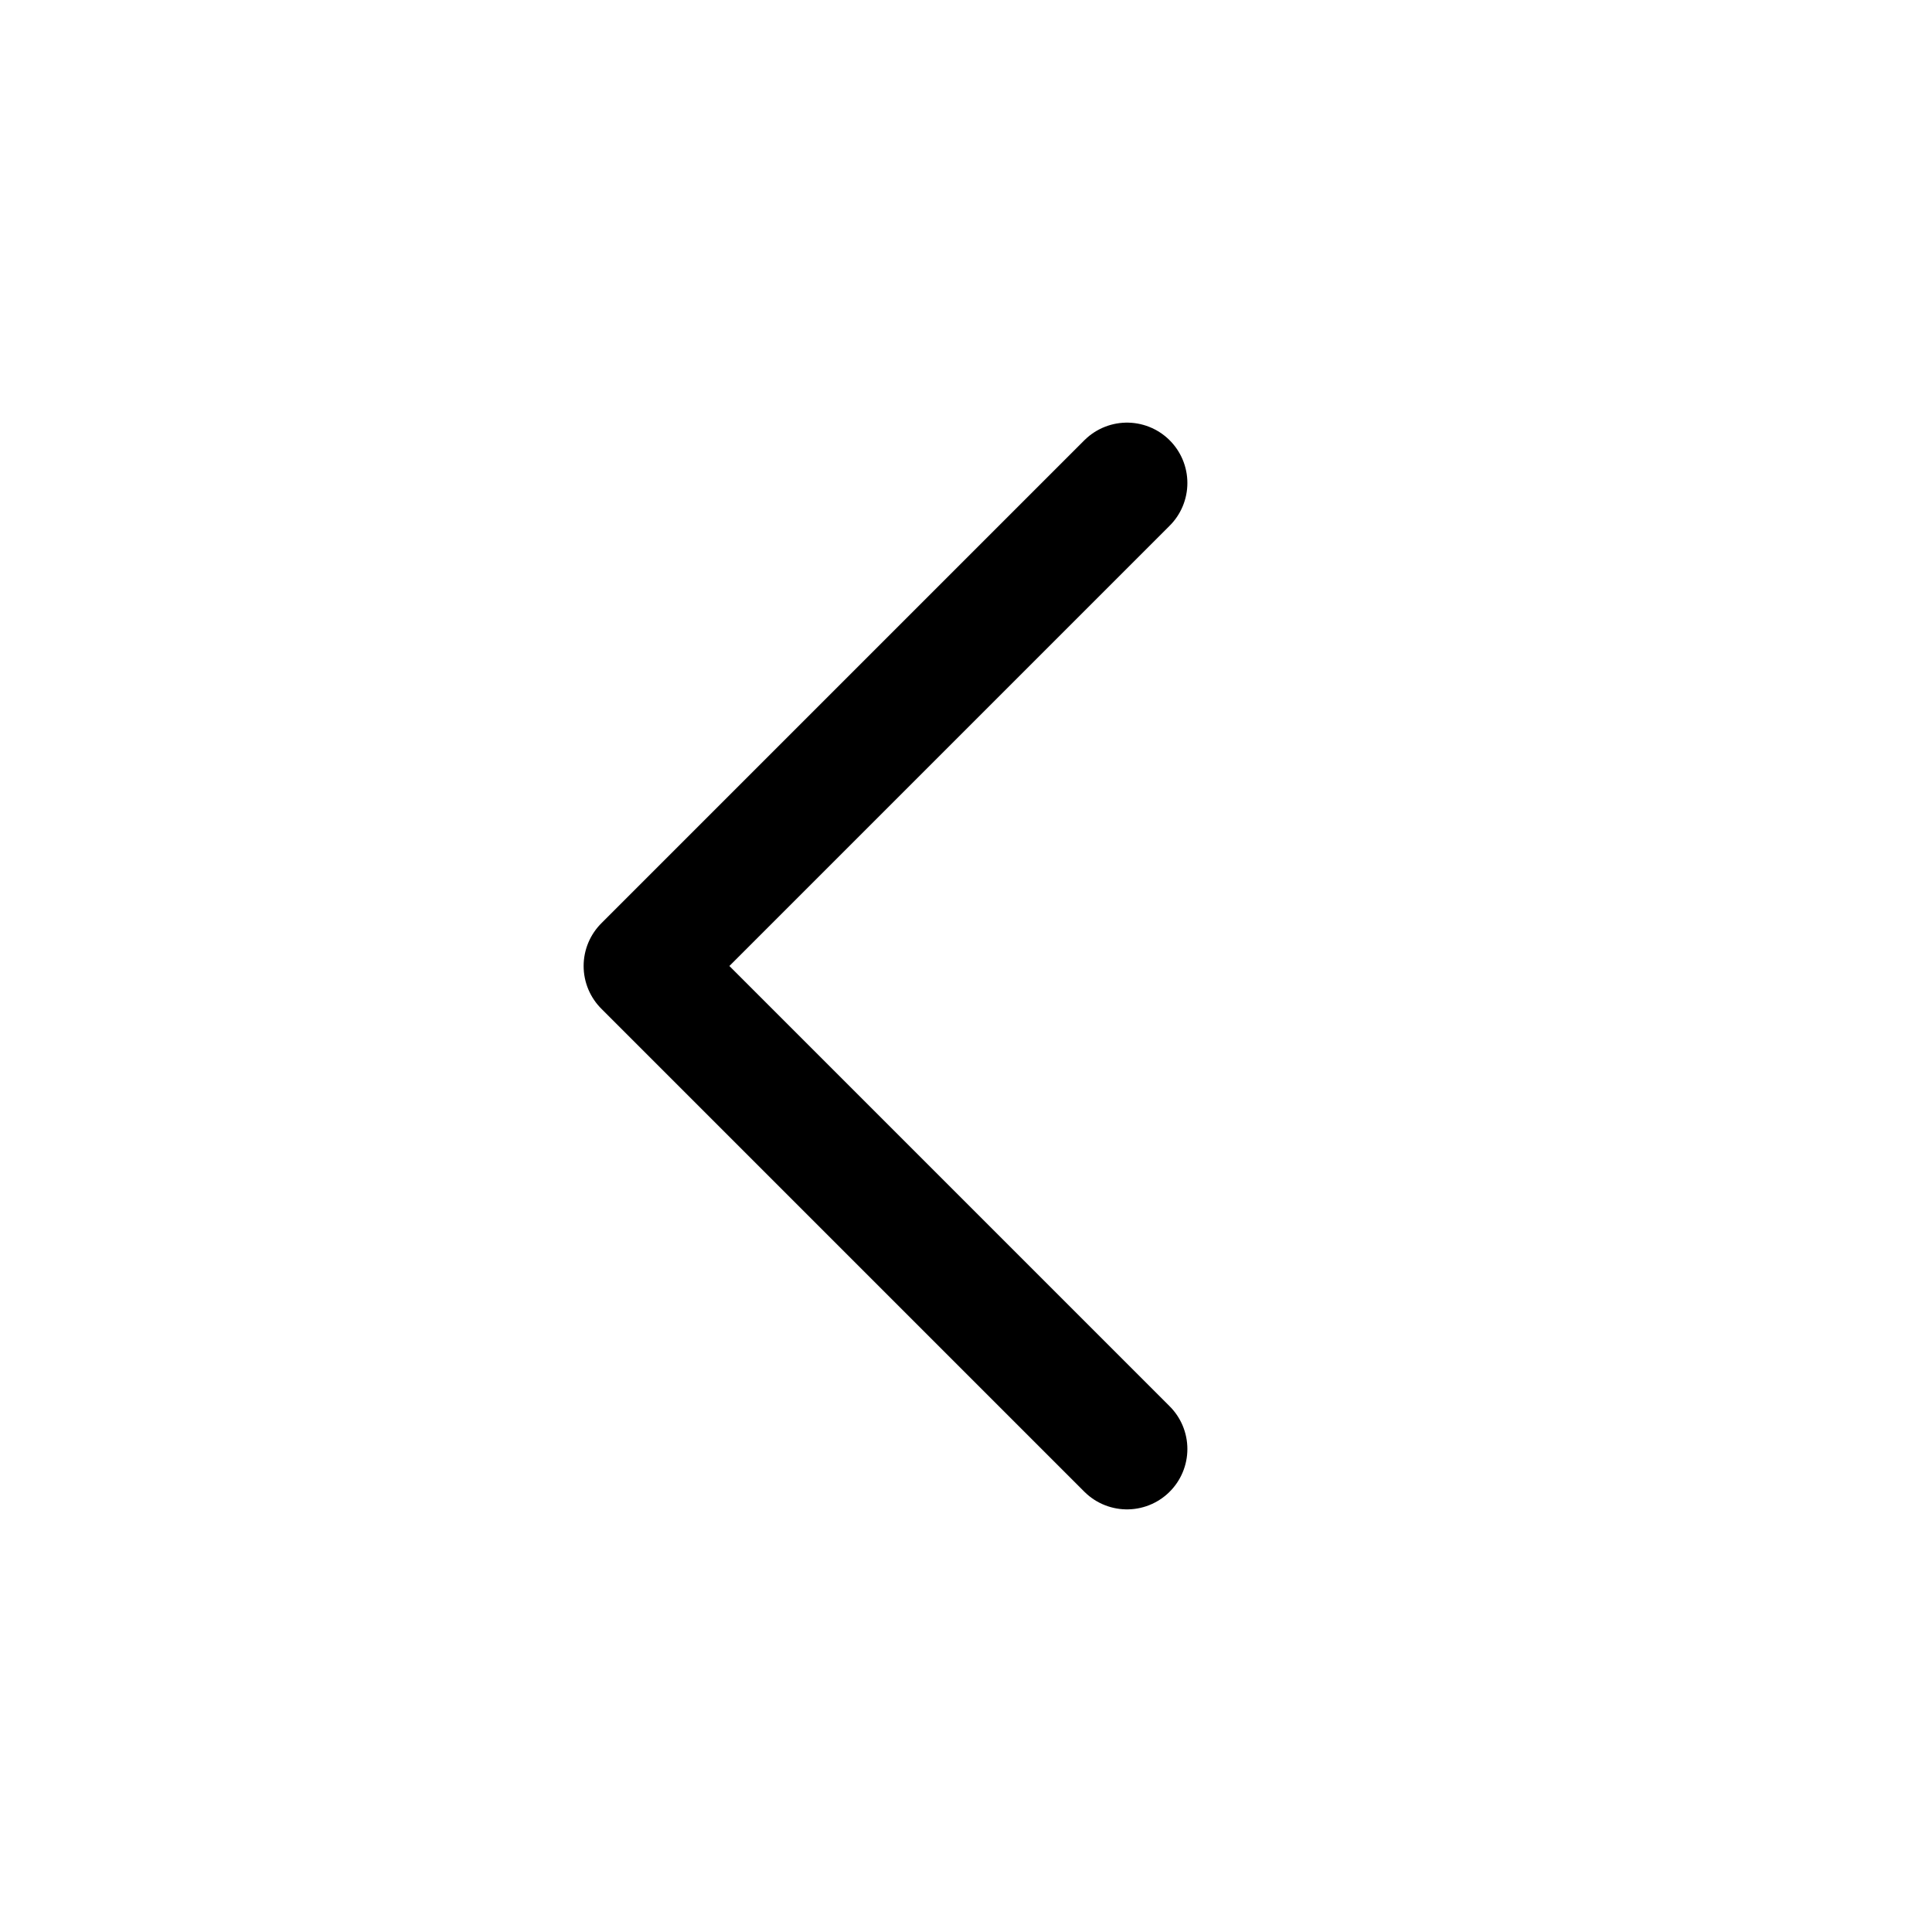
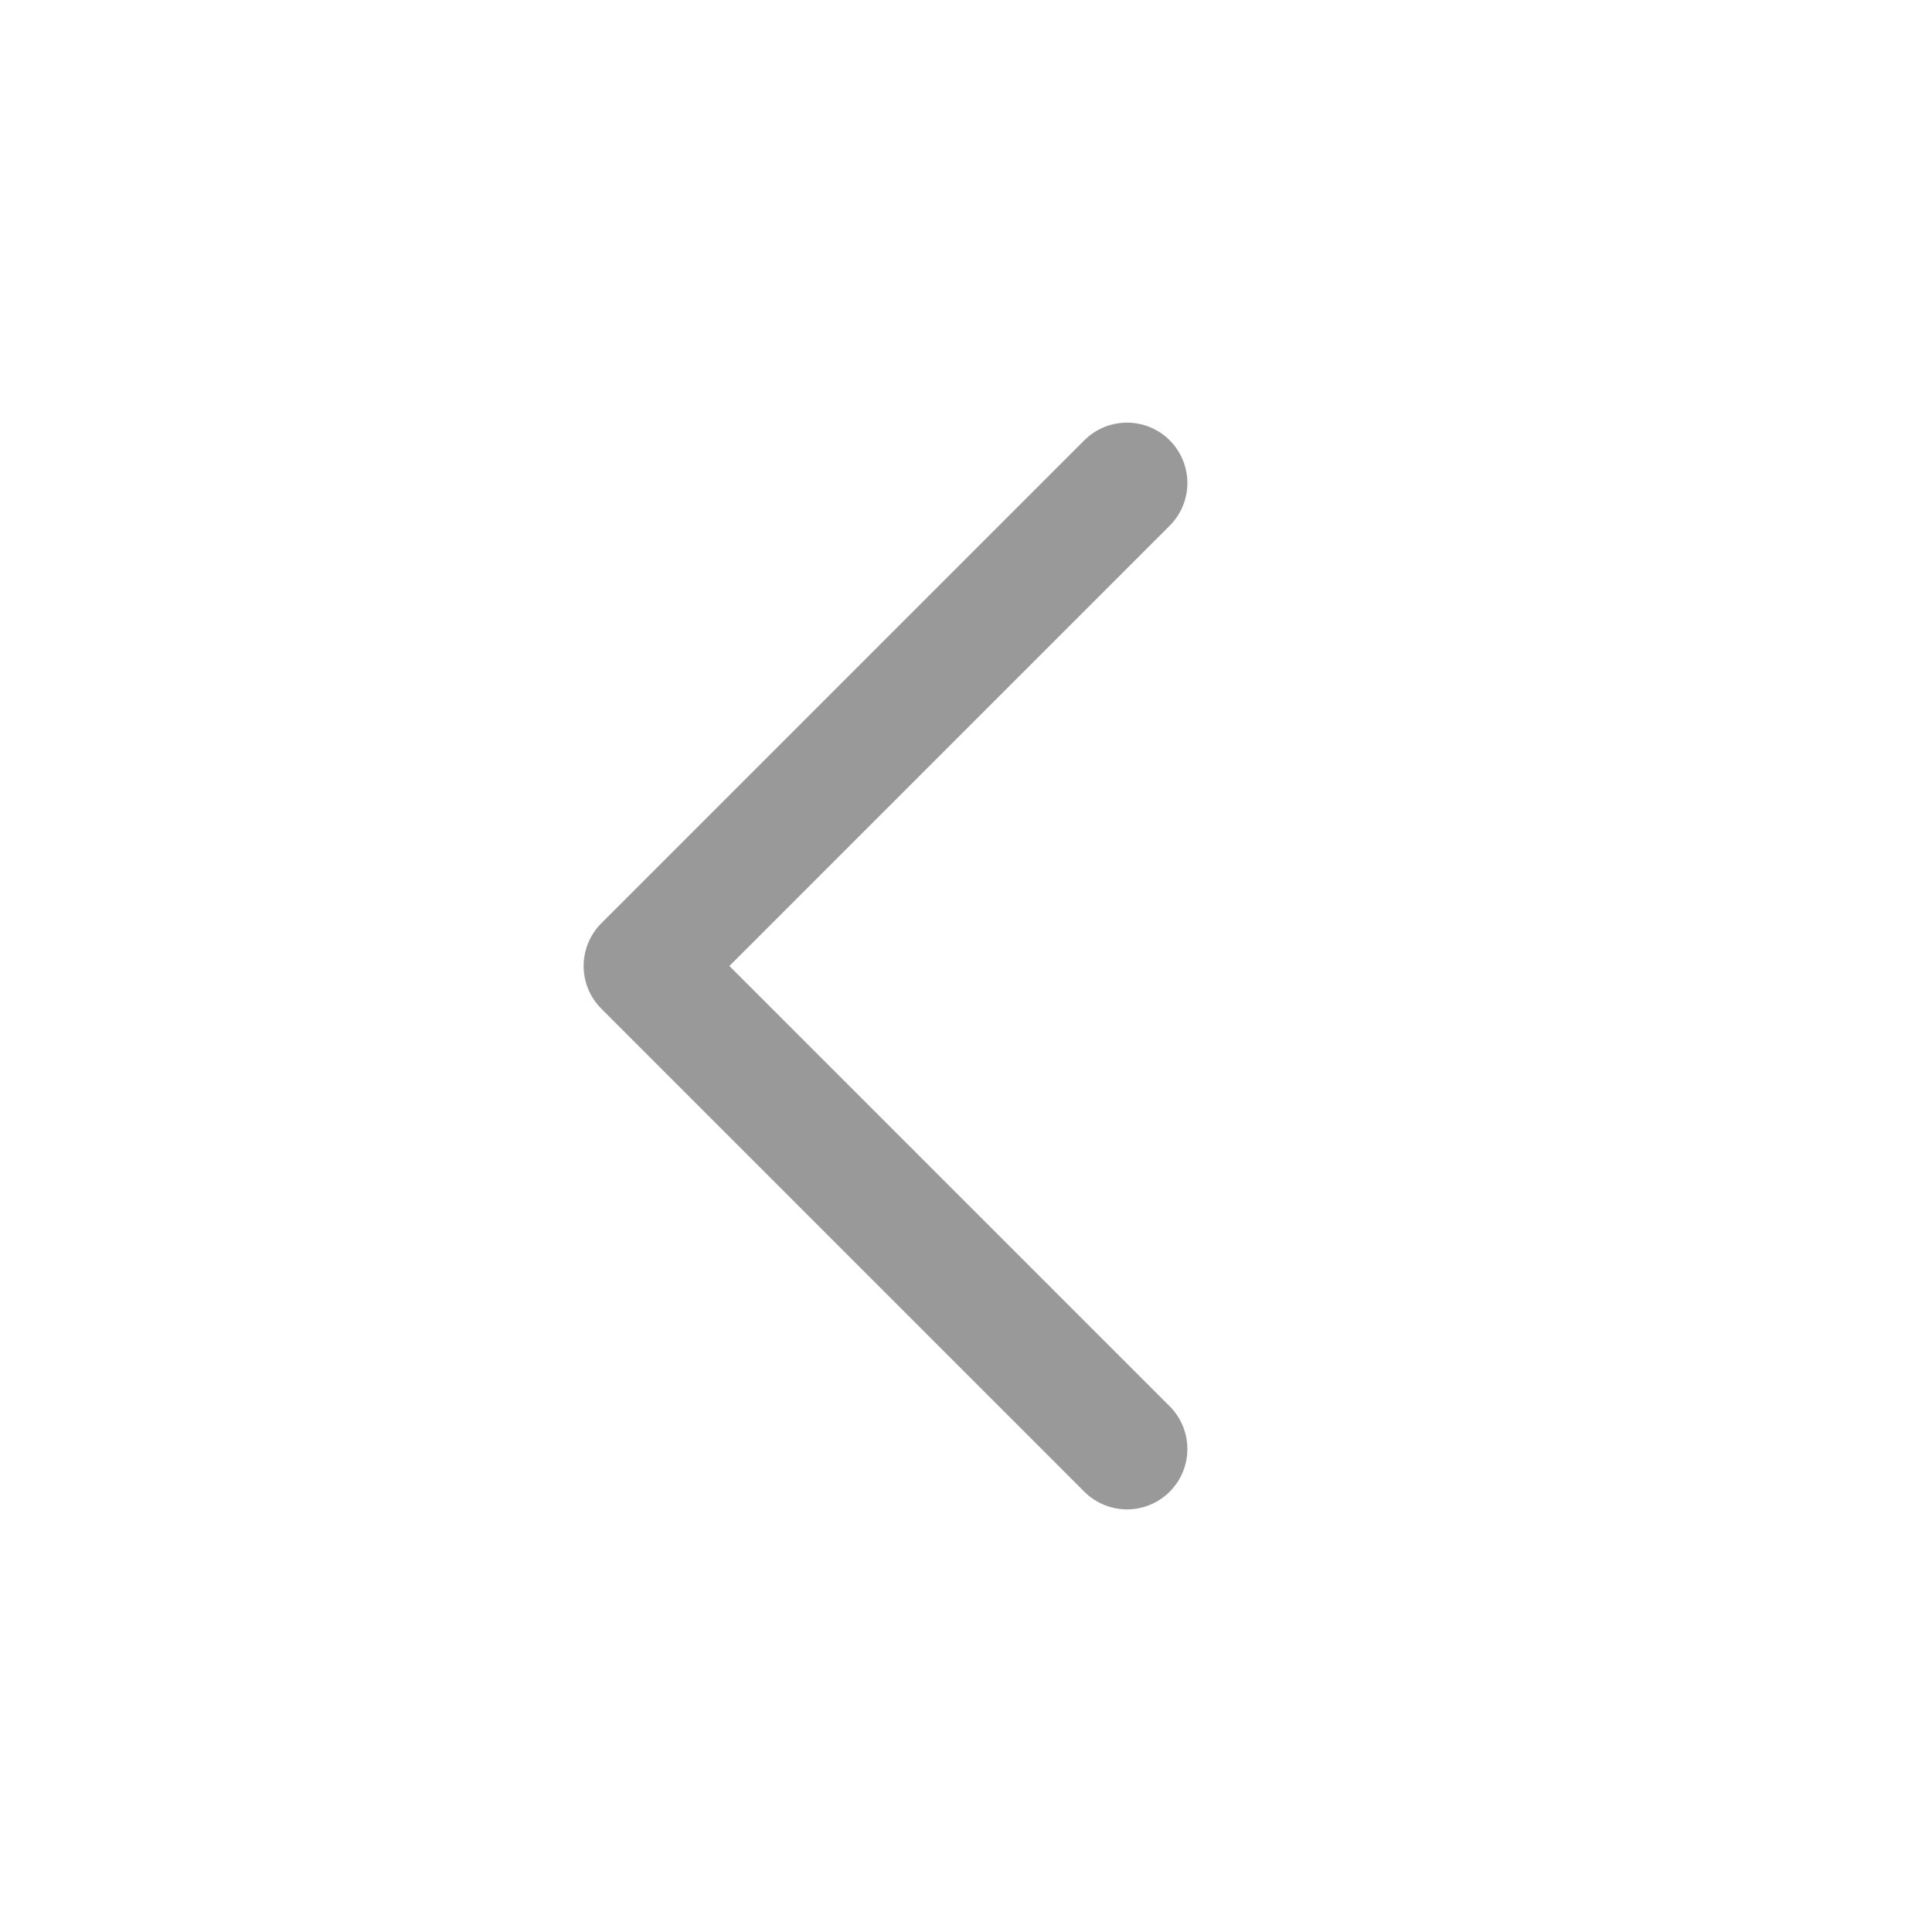
<svg xmlns="http://www.w3.org/2000/svg" viewBox="0 0 48 48" width="48" height="48" fill="none">
-   <path d="M28 12L16 24L28 36" stroke="currentColor" stroke-width="3" stroke-linecap="round" stroke-linejoin="round" />
+   <path d="M28 12L16 24L28 36" stroke="#999999" stroke-width="3" stroke-linecap="round" stroke-linejoin="round" />
</svg>
